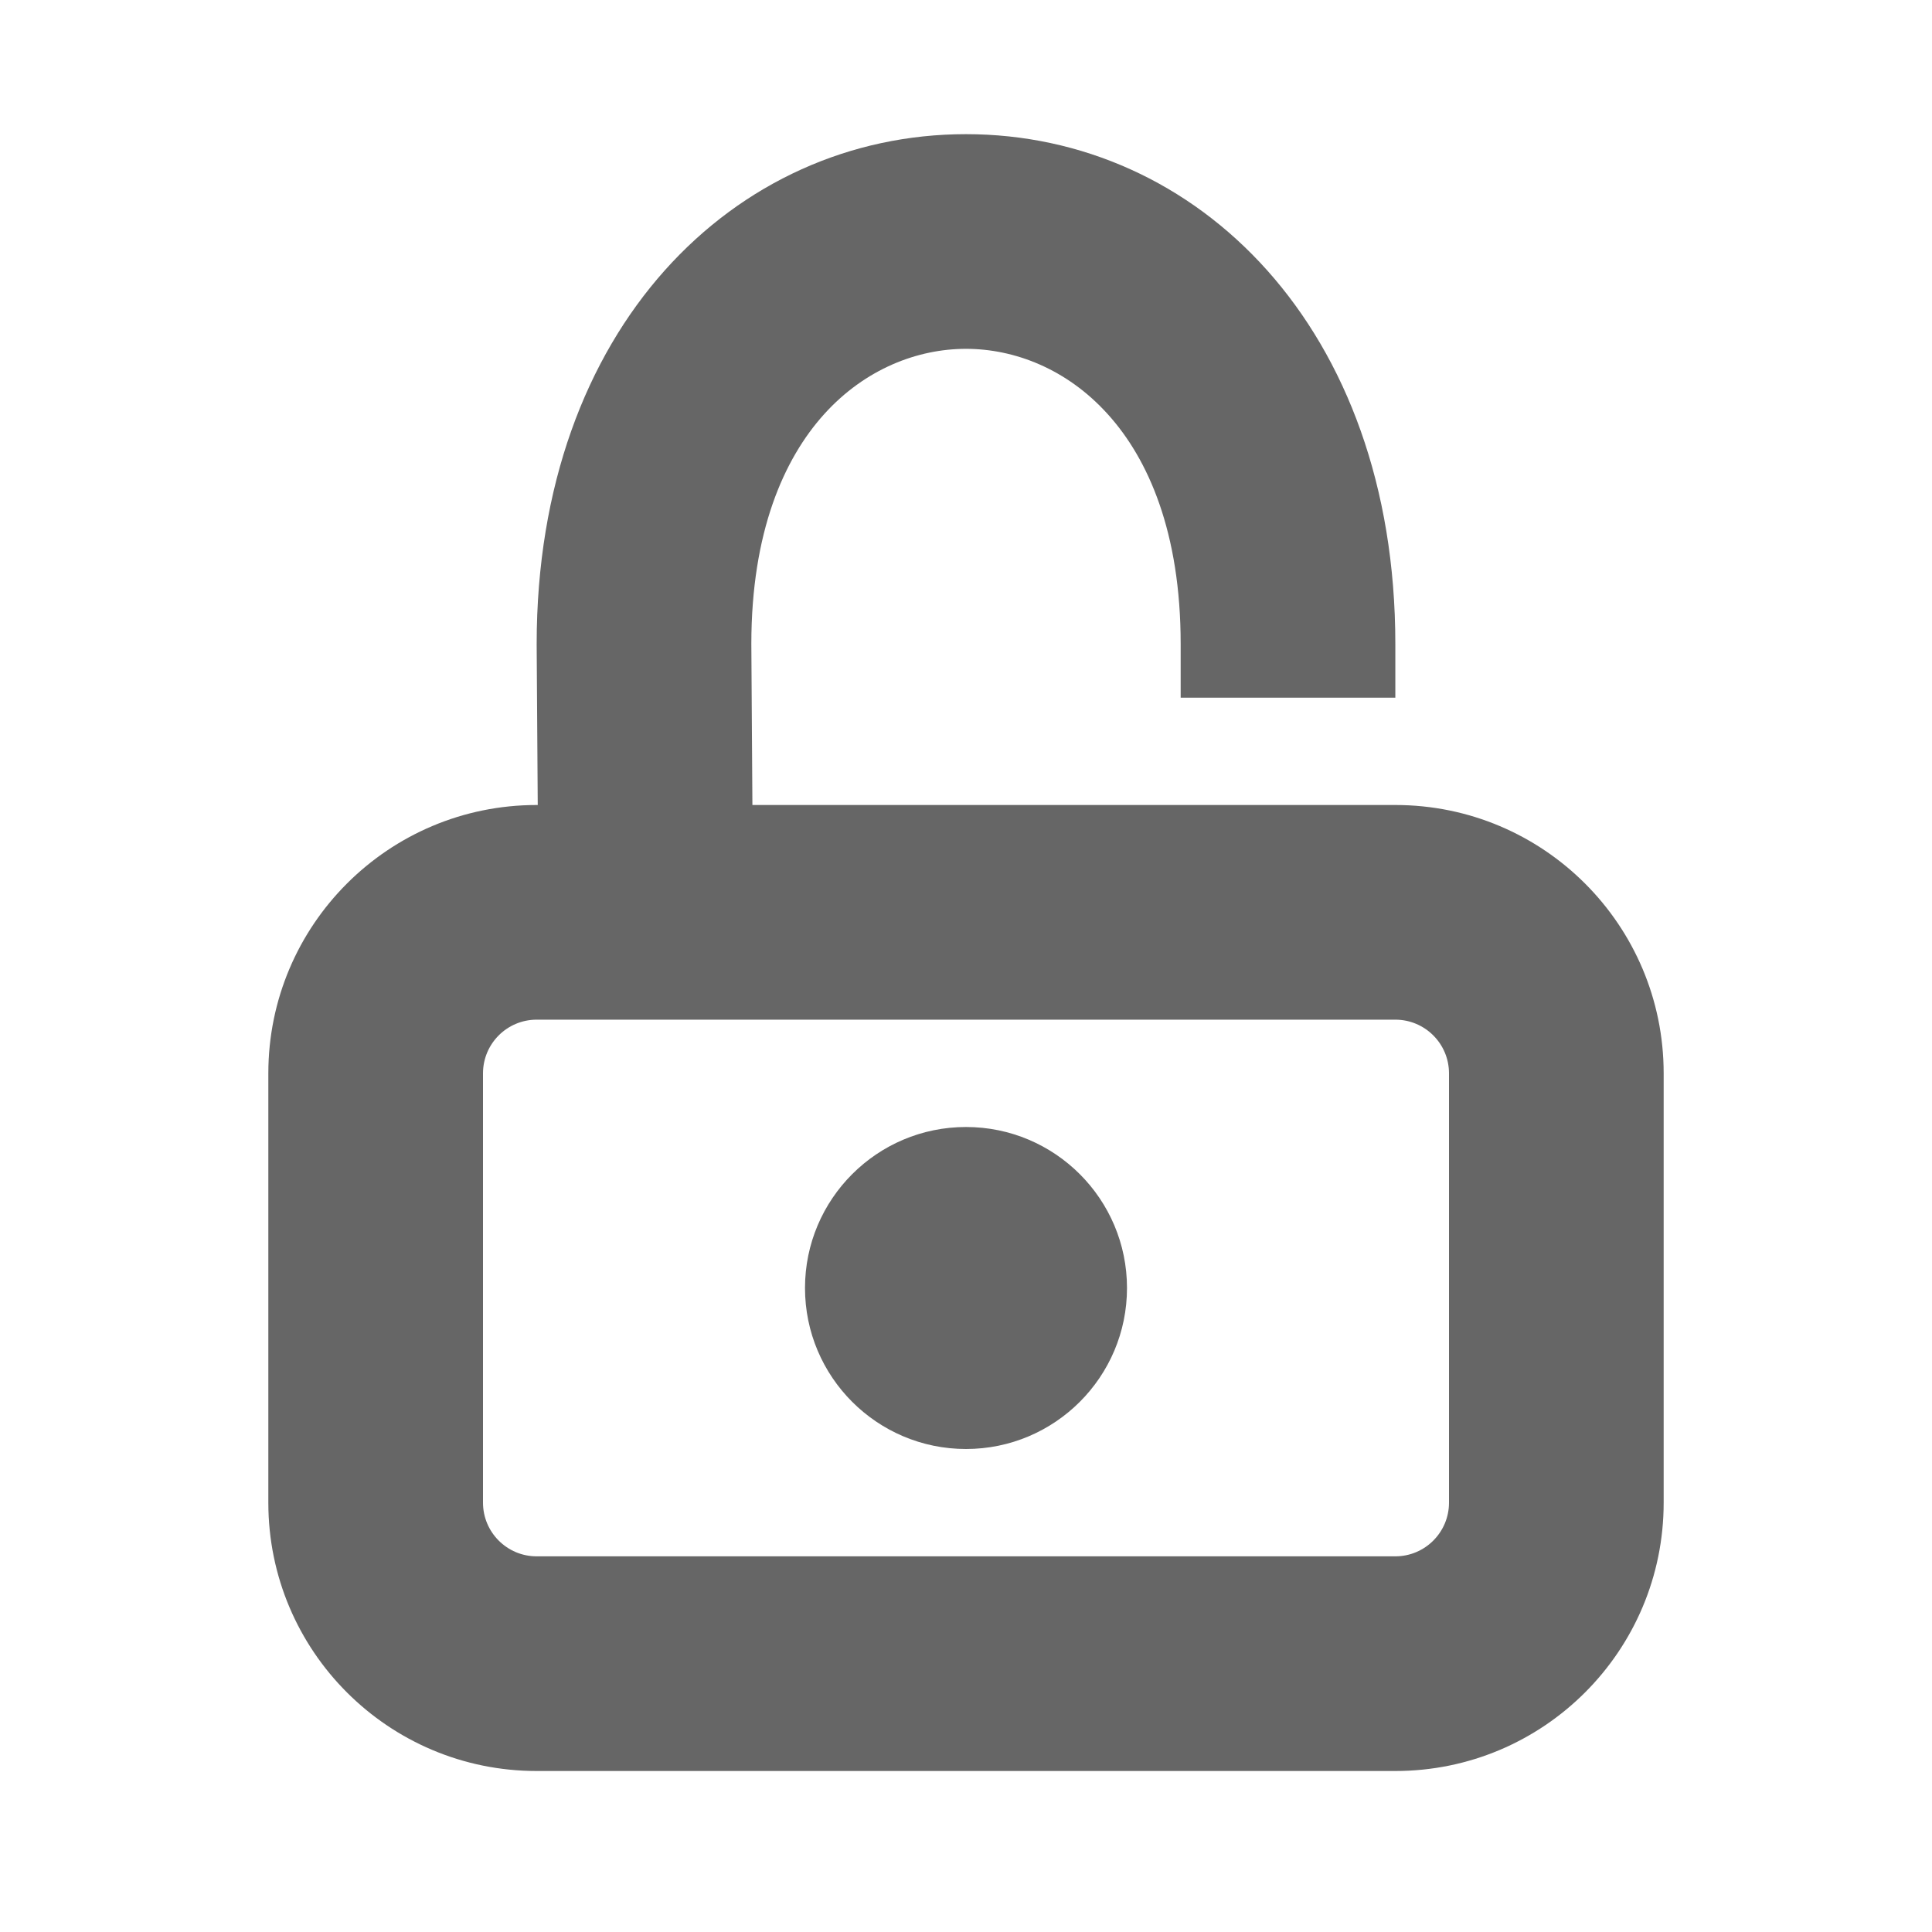
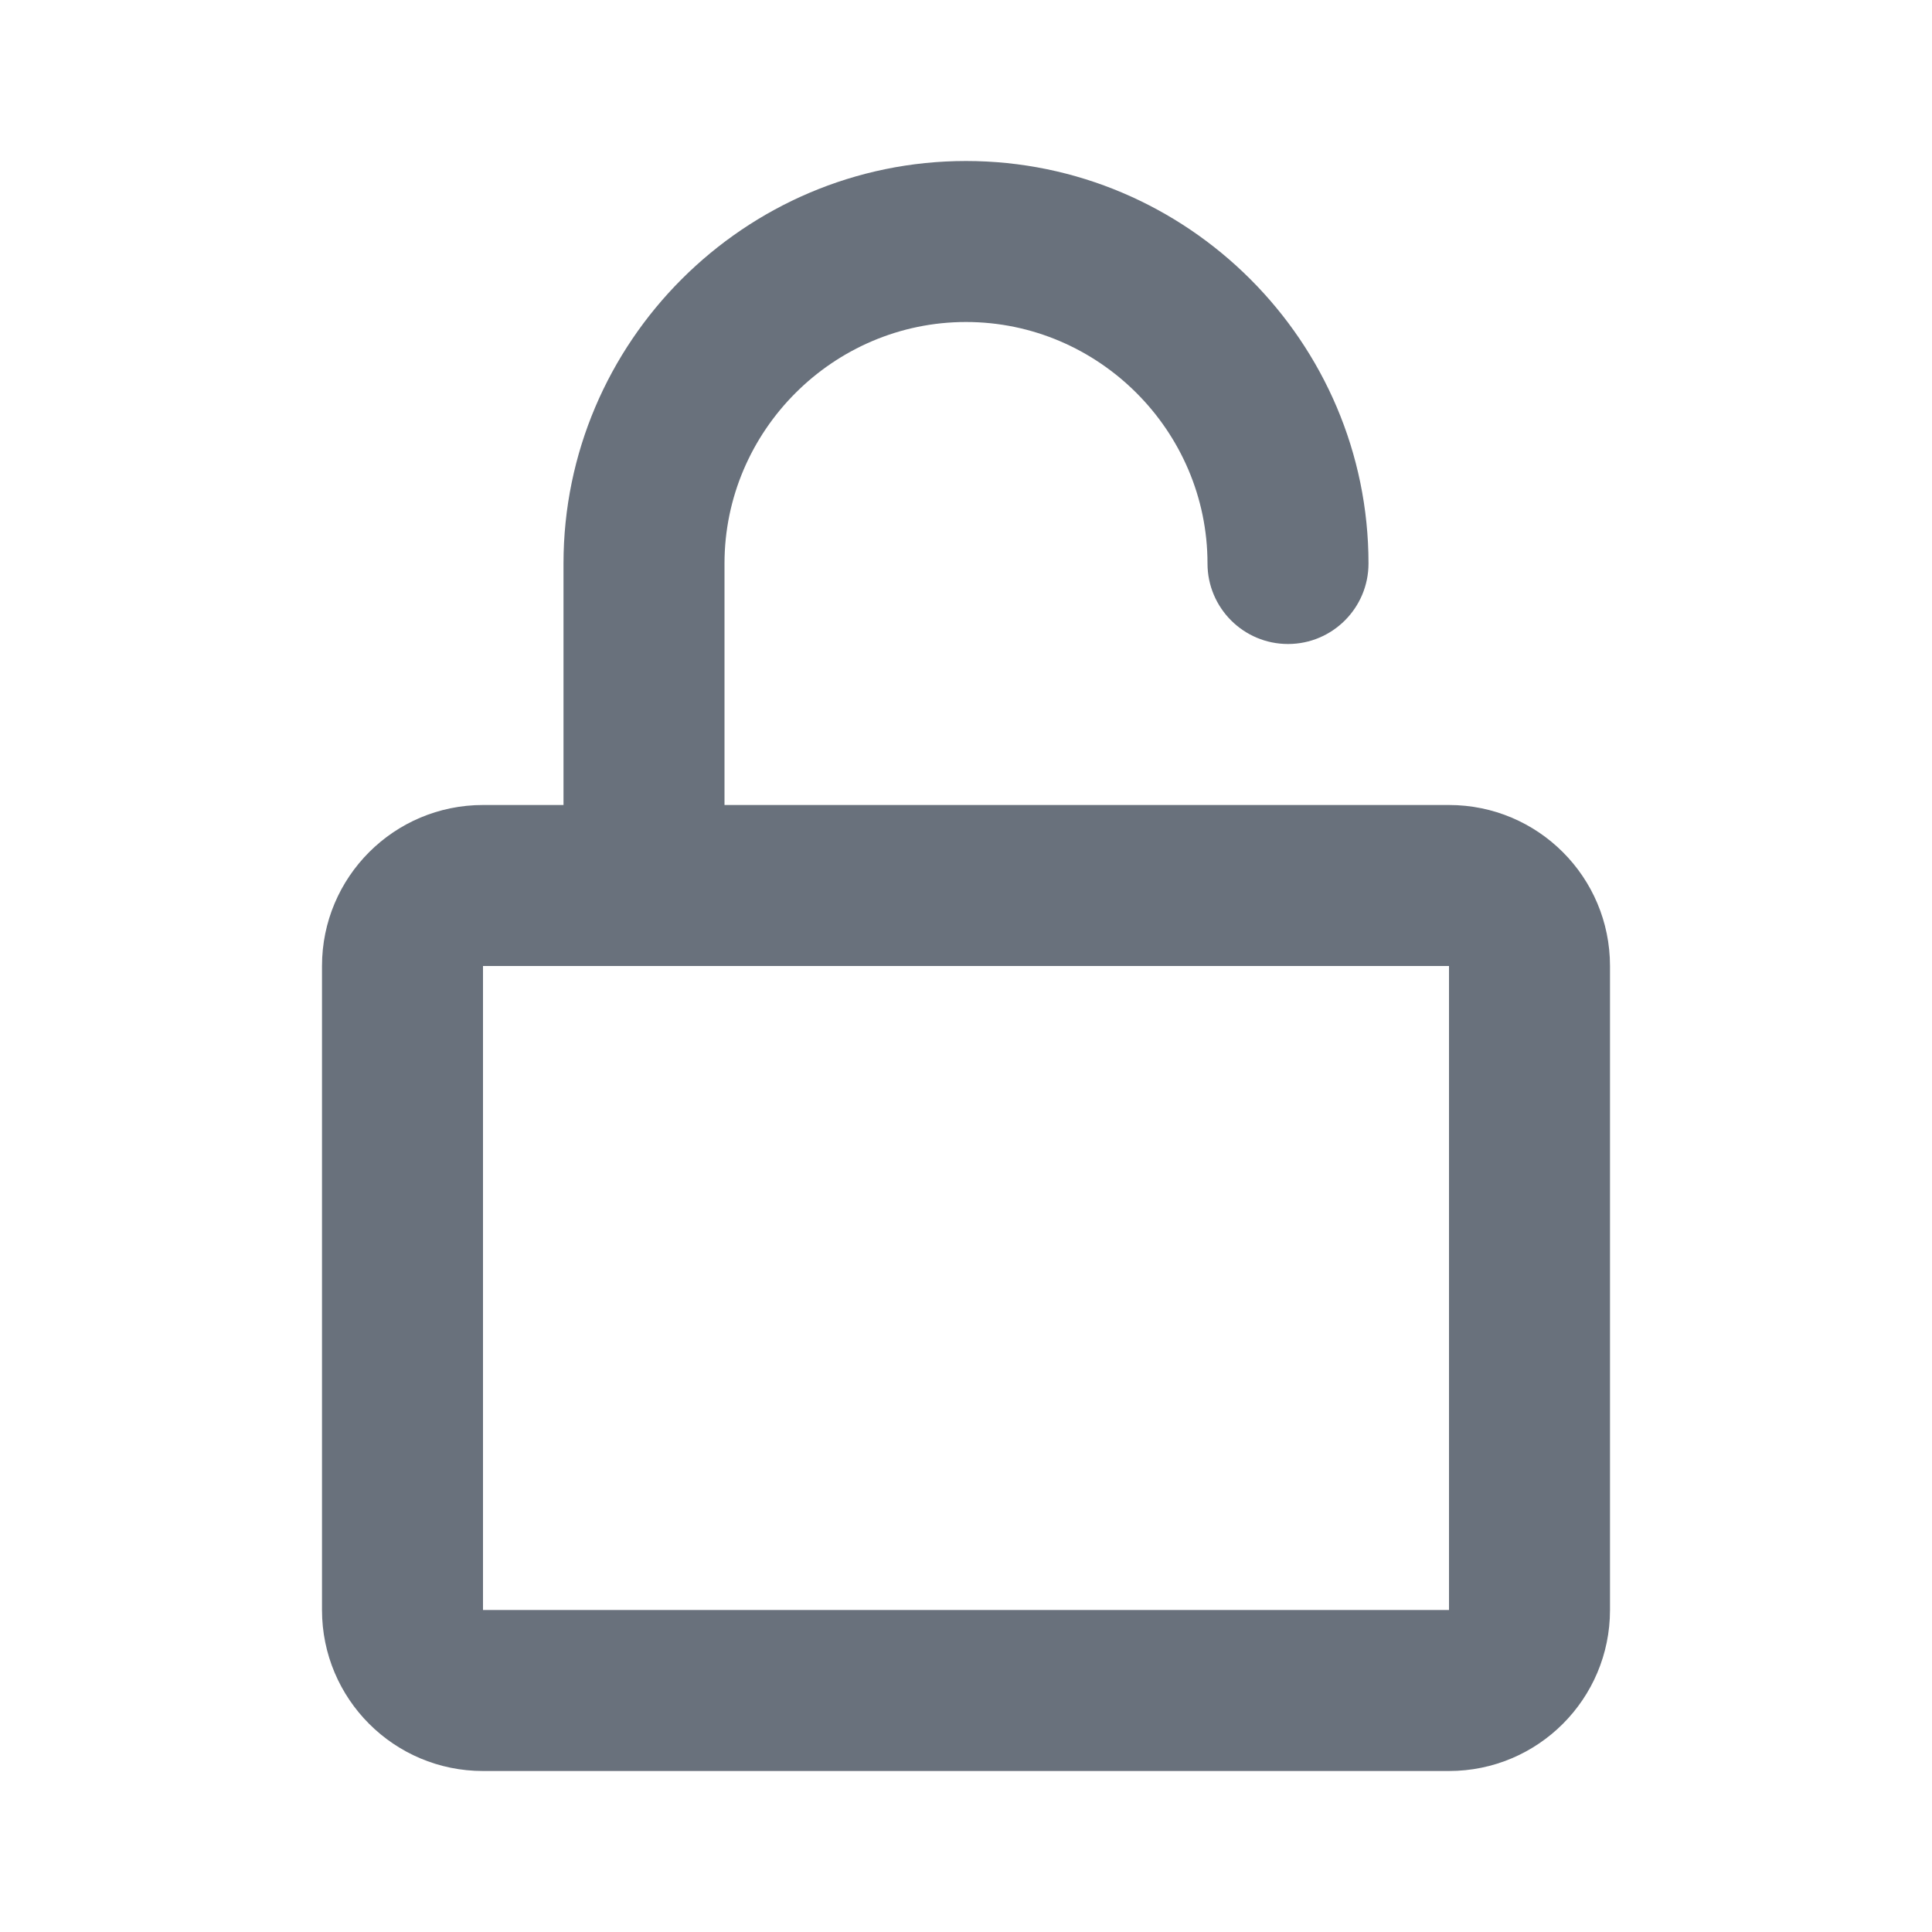
- <svg xmlns="http://www.w3.org/2000/svg" width="18" height="18" viewBox="0 0 18 18" fill="none">
-   <path d="M9 1.25C6.849 1.25 5 3.051 5 6V6.002L5 6.005L5 6.007L5.01 7.5H5C3.619 7.5 2.5 8.619 2.5 10V14C2.5 15.381 3.619 16.5 5 16.5H13C14.381 16.5 15.5 15.381 15.5 14V10C15.5 8.619 14.381 7.5 13 7.5H7.01L7 5.997C7.001 4.959 7.301 4.276 7.68 3.857C8.061 3.436 8.55 3.25 9 3.25C9.45 3.25 9.939 3.436 10.32 3.858C10.699 4.276 11 4.961 11 6V6.5H13V6C13 3.052 11.151 1.25 9 1.25ZM4.5 10C4.5 9.724 4.724 9.5 5 9.5H13C13.276 9.5 13.5 9.724 13.5 10V14C13.5 14.276 13.276 14.5 13 14.5H5C4.724 14.5 4.5 14.276 4.5 14V10Z" fill="#666666" />
-   <path d="M9 10.5C8.172 10.5 7.5 11.172 7.5 12C7.5 12.828 8.172 13.5 9 13.5C9.828 13.5 10.5 12.828 10.5 12C10.5 11.172 9.828 10.5 9 10.5Z" fill="#666666" />
+ <svg xmlns="http://www.w3.org/2000/svg" width="24" height="24" viewBox="0 0 24 24" fill="none">
+   <path fill-rule="evenodd" clip-rule="evenodd" d="M12 4C10.352 4 9 5.352 9 7V10H18C19.105 10 20 10.895 20 12V20C20 21.105 19.105 22 18 22H6C4.895 22 4 21.105 4 20V12C4 10.895 4.895 10 6 10H7V7C7 4.248 9.248 2 12 2C14.752 2 17 4.248 17 7C17 7.552 16.552 8 16 8C15.448 8 15 7.552 15 7C15 5.352 13.648 4 12 4ZM6 12V20H18V12H6Z" fill="#69717C" />
</svg>
